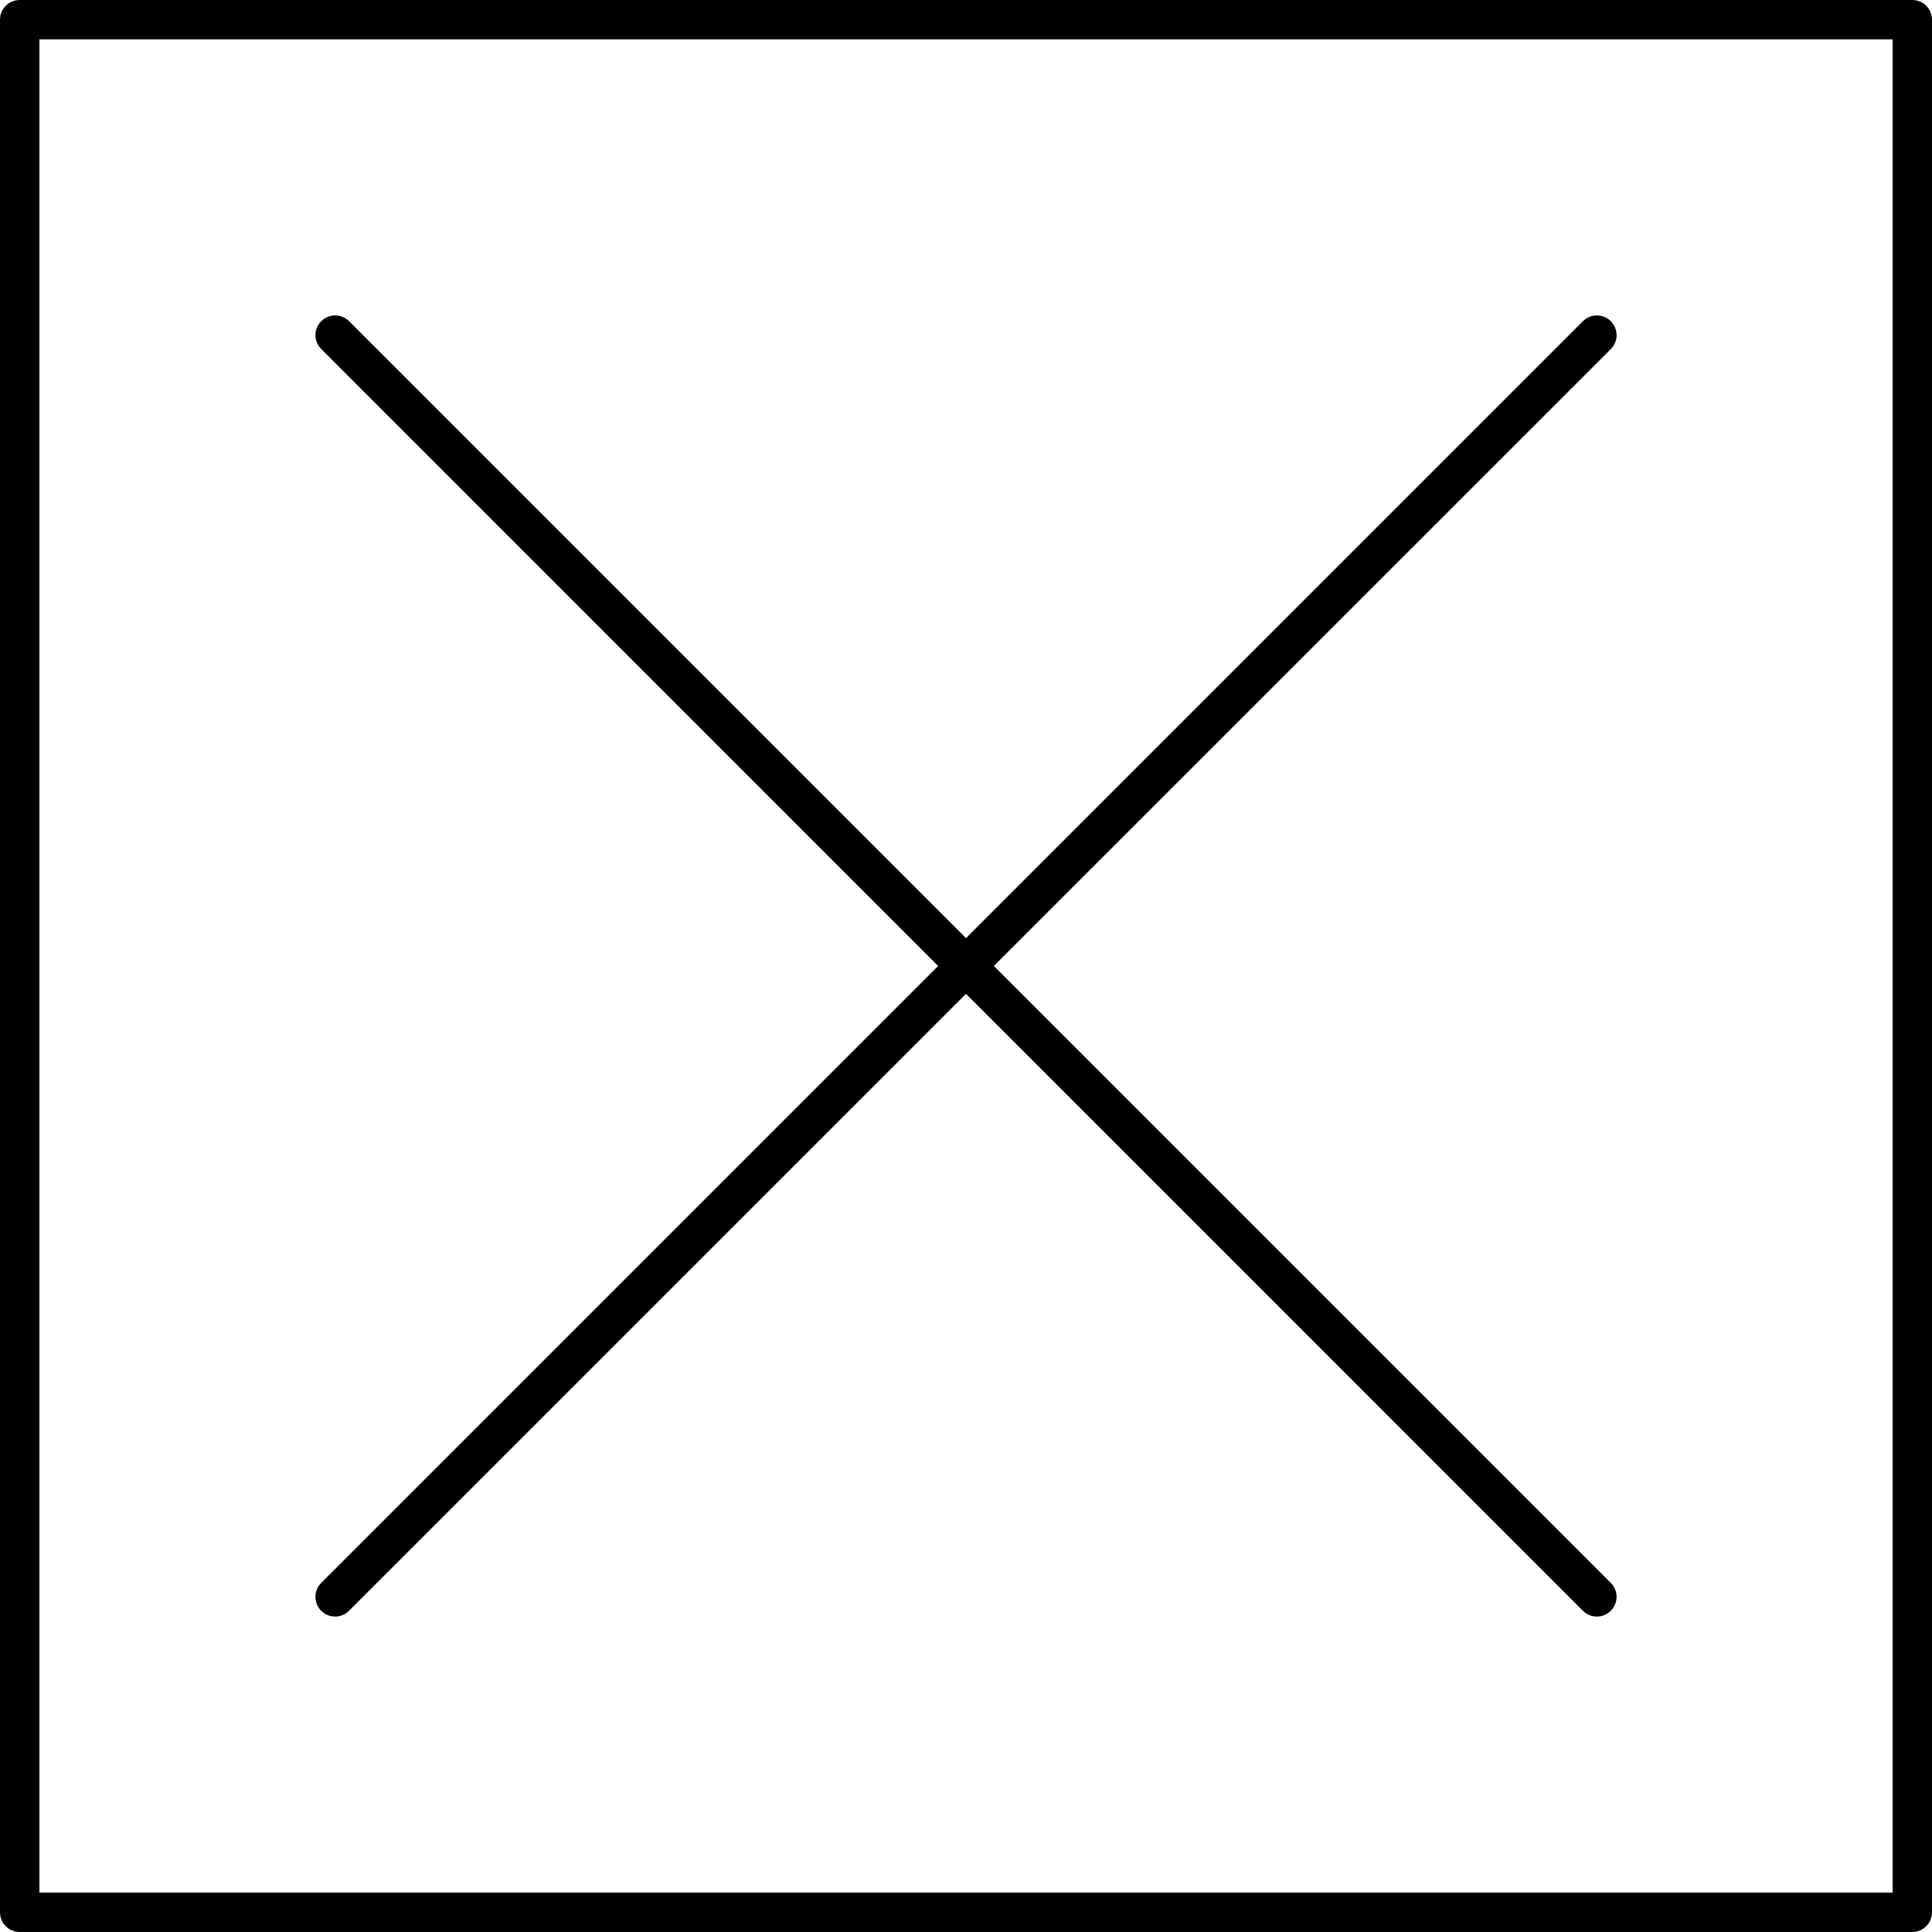
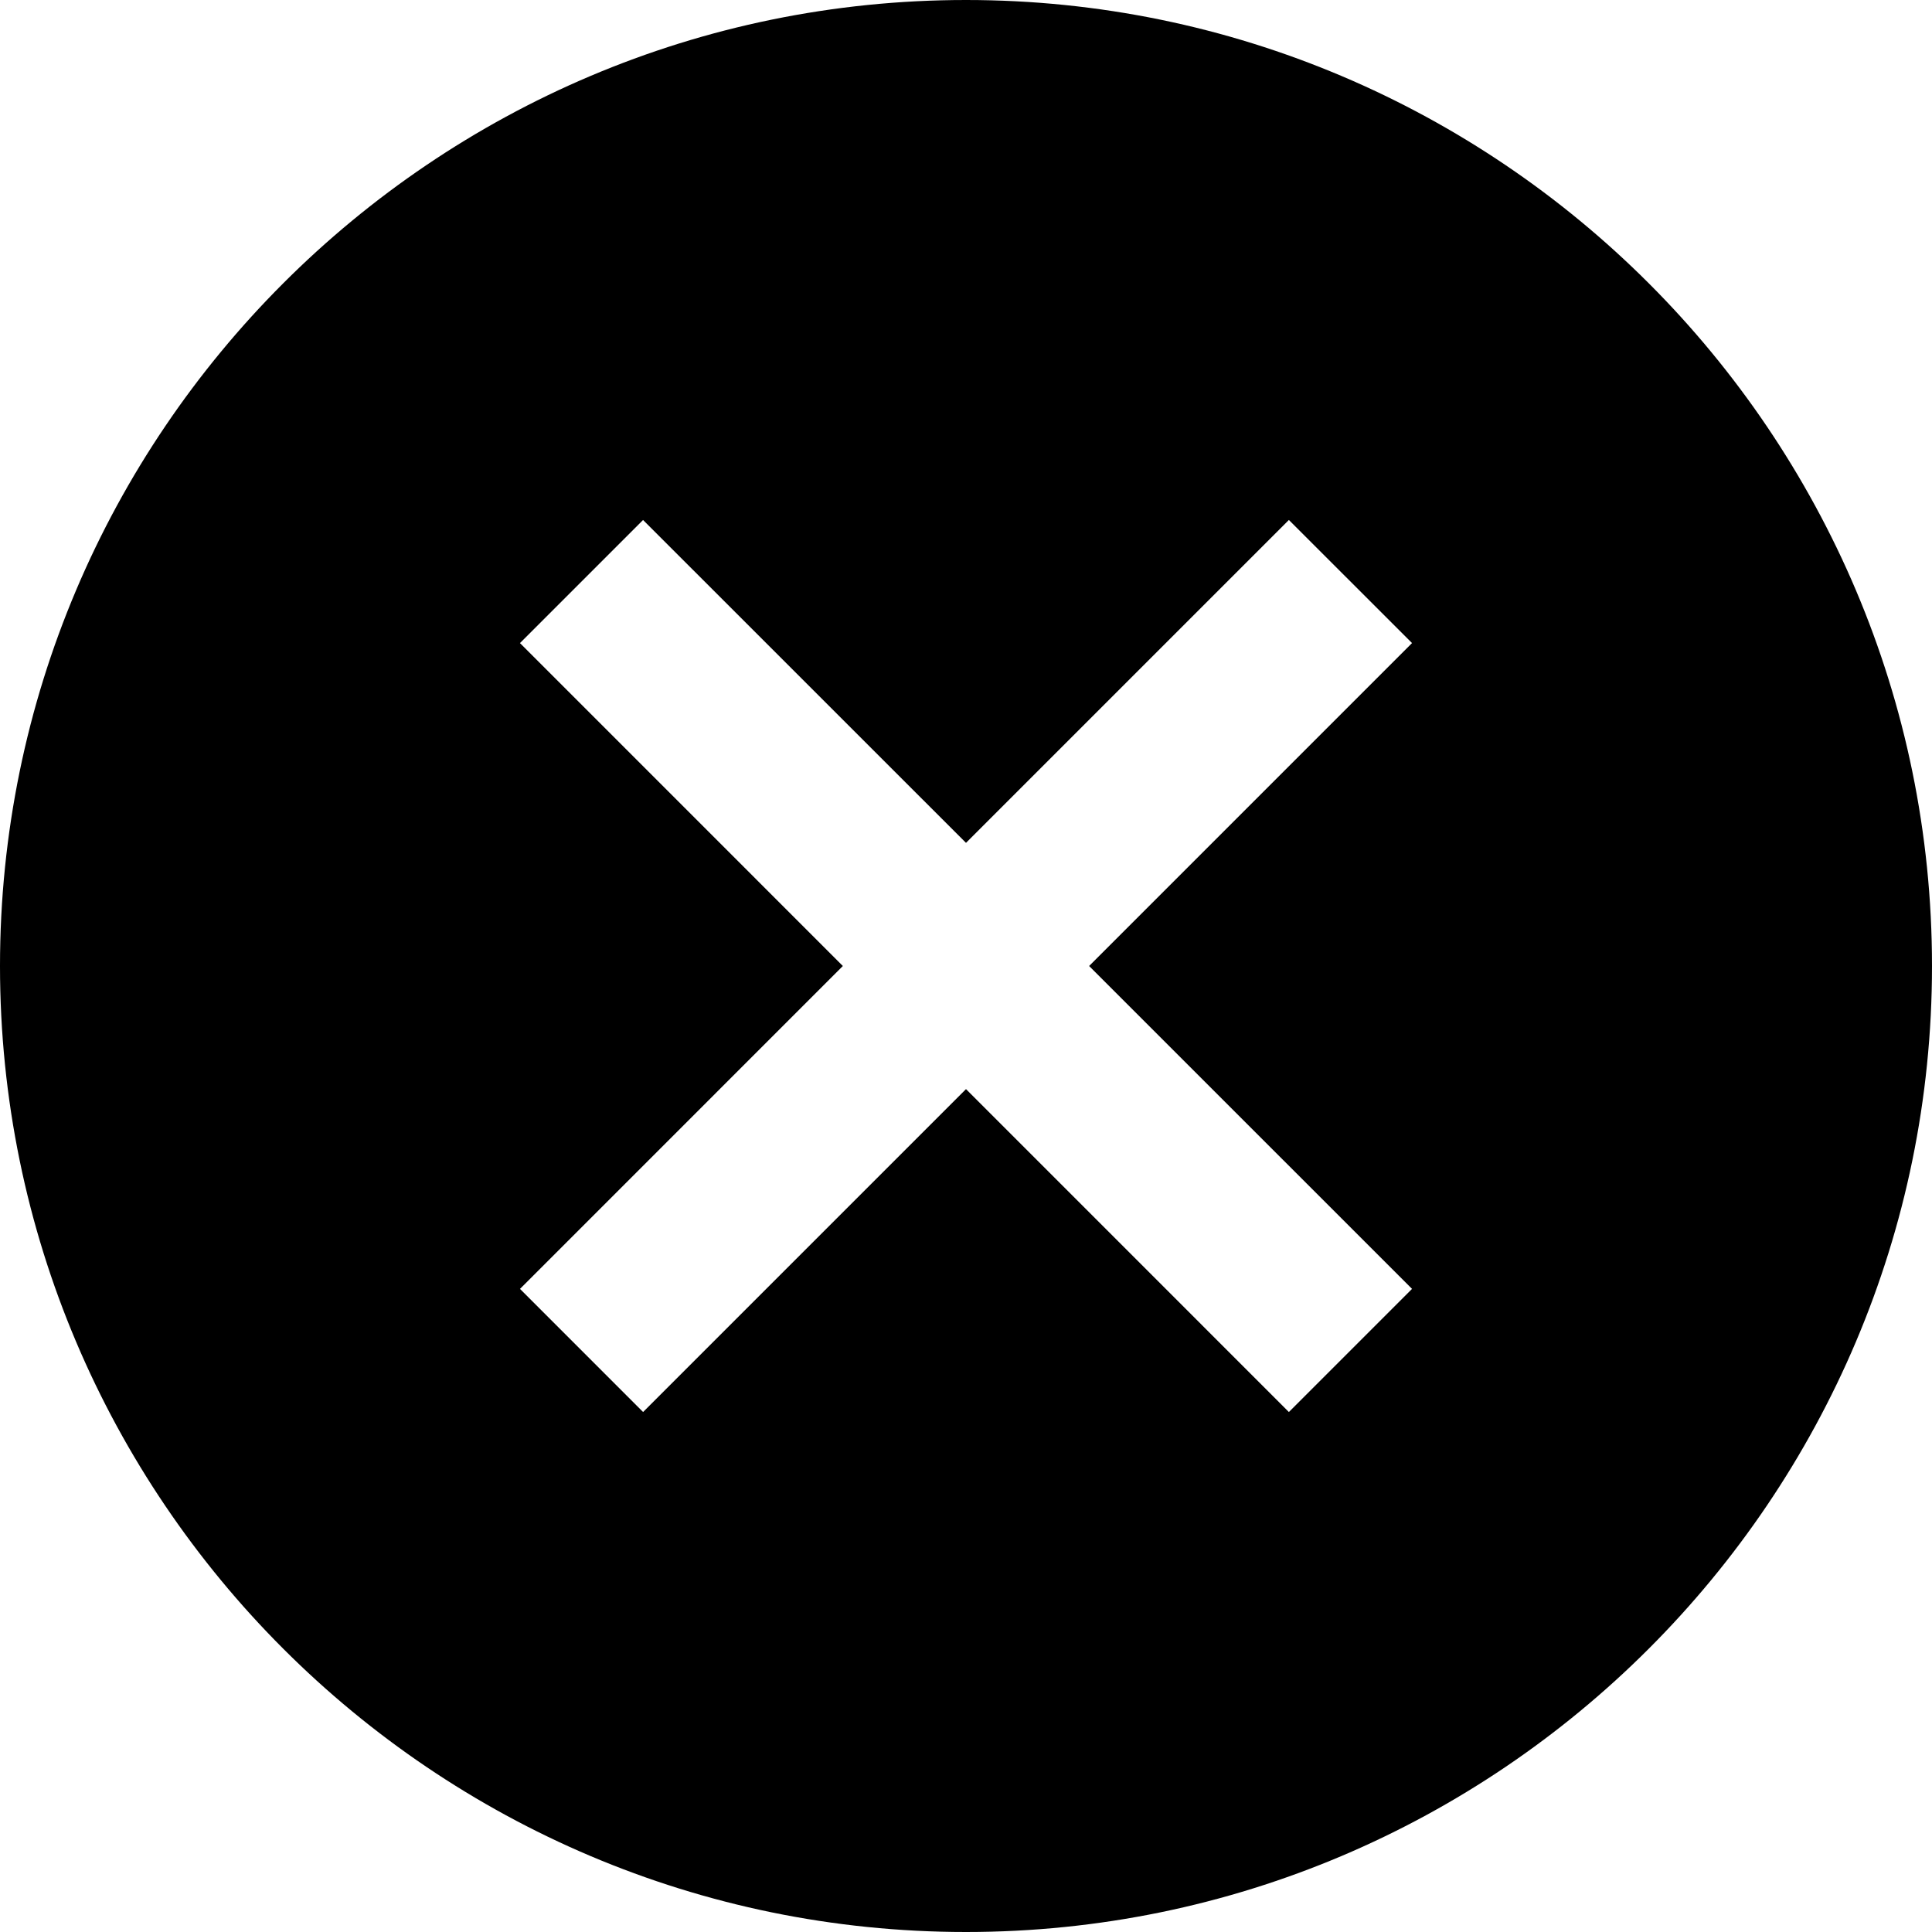
- <svg xmlns="http://www.w3.org/2000/svg" width="30" height="30" viewBox="0 0 30 30" fill="none">
-   <path d="M24.796 25.102C24.718 25.102 24.639 25.072 24.579 25.012L4.988 5.42C4.868 5.301 4.868 5.107 4.988 4.988C5.107 4.868 5.301 4.868 5.421 4.988L25.012 24.579C25.132 24.699 25.132 24.893 25.012 25.012C24.953 25.072 24.874 25.102 24.796 25.102Z" fill="black" />
-   <path d="M5.204 25.102C5.126 25.102 5.047 25.072 4.988 25.012C4.868 24.893 4.868 24.699 4.988 24.579L24.579 4.988C24.699 4.868 24.893 4.868 25.012 4.988C25.132 5.107 25.132 5.301 25.012 5.421L5.42 25.012C5.361 25.072 5.282 25.102 5.204 25.102Z" fill="black" />
-   <path d="M29.694 30H0.306C0.137 30 0 29.863 0 29.694V0.306C0 0.137 0.137 0 0.306 0H29.694C29.863 0 30 0.137 30 0.306V29.694C30 29.863 29.863 30 29.694 30ZM0.612 29.388H29.388V0.612H0.612V29.388Z" fill="black" />
+ <svg xmlns="http://www.w3.org/2000/svg" width="80" height="80" viewBox="0 0 80 80" fill="none">
+   <path d="M40 0C17.944 0 0 17.944 0 40C0 62.056 17.944 80 40 80C62.056 80 80 62.056 80 40C80 17.944 62.056 0 40 0ZM58.469 53.37L53.37 58.469L40 45.098L26.629 58.469L21.532 53.37L34.901 40L21.531 26.629L26.628 21.532L40 34.901L53.37 21.531L58.469 26.628L45.098 40L58.469 53.37Z" fill="black" />
</svg>
